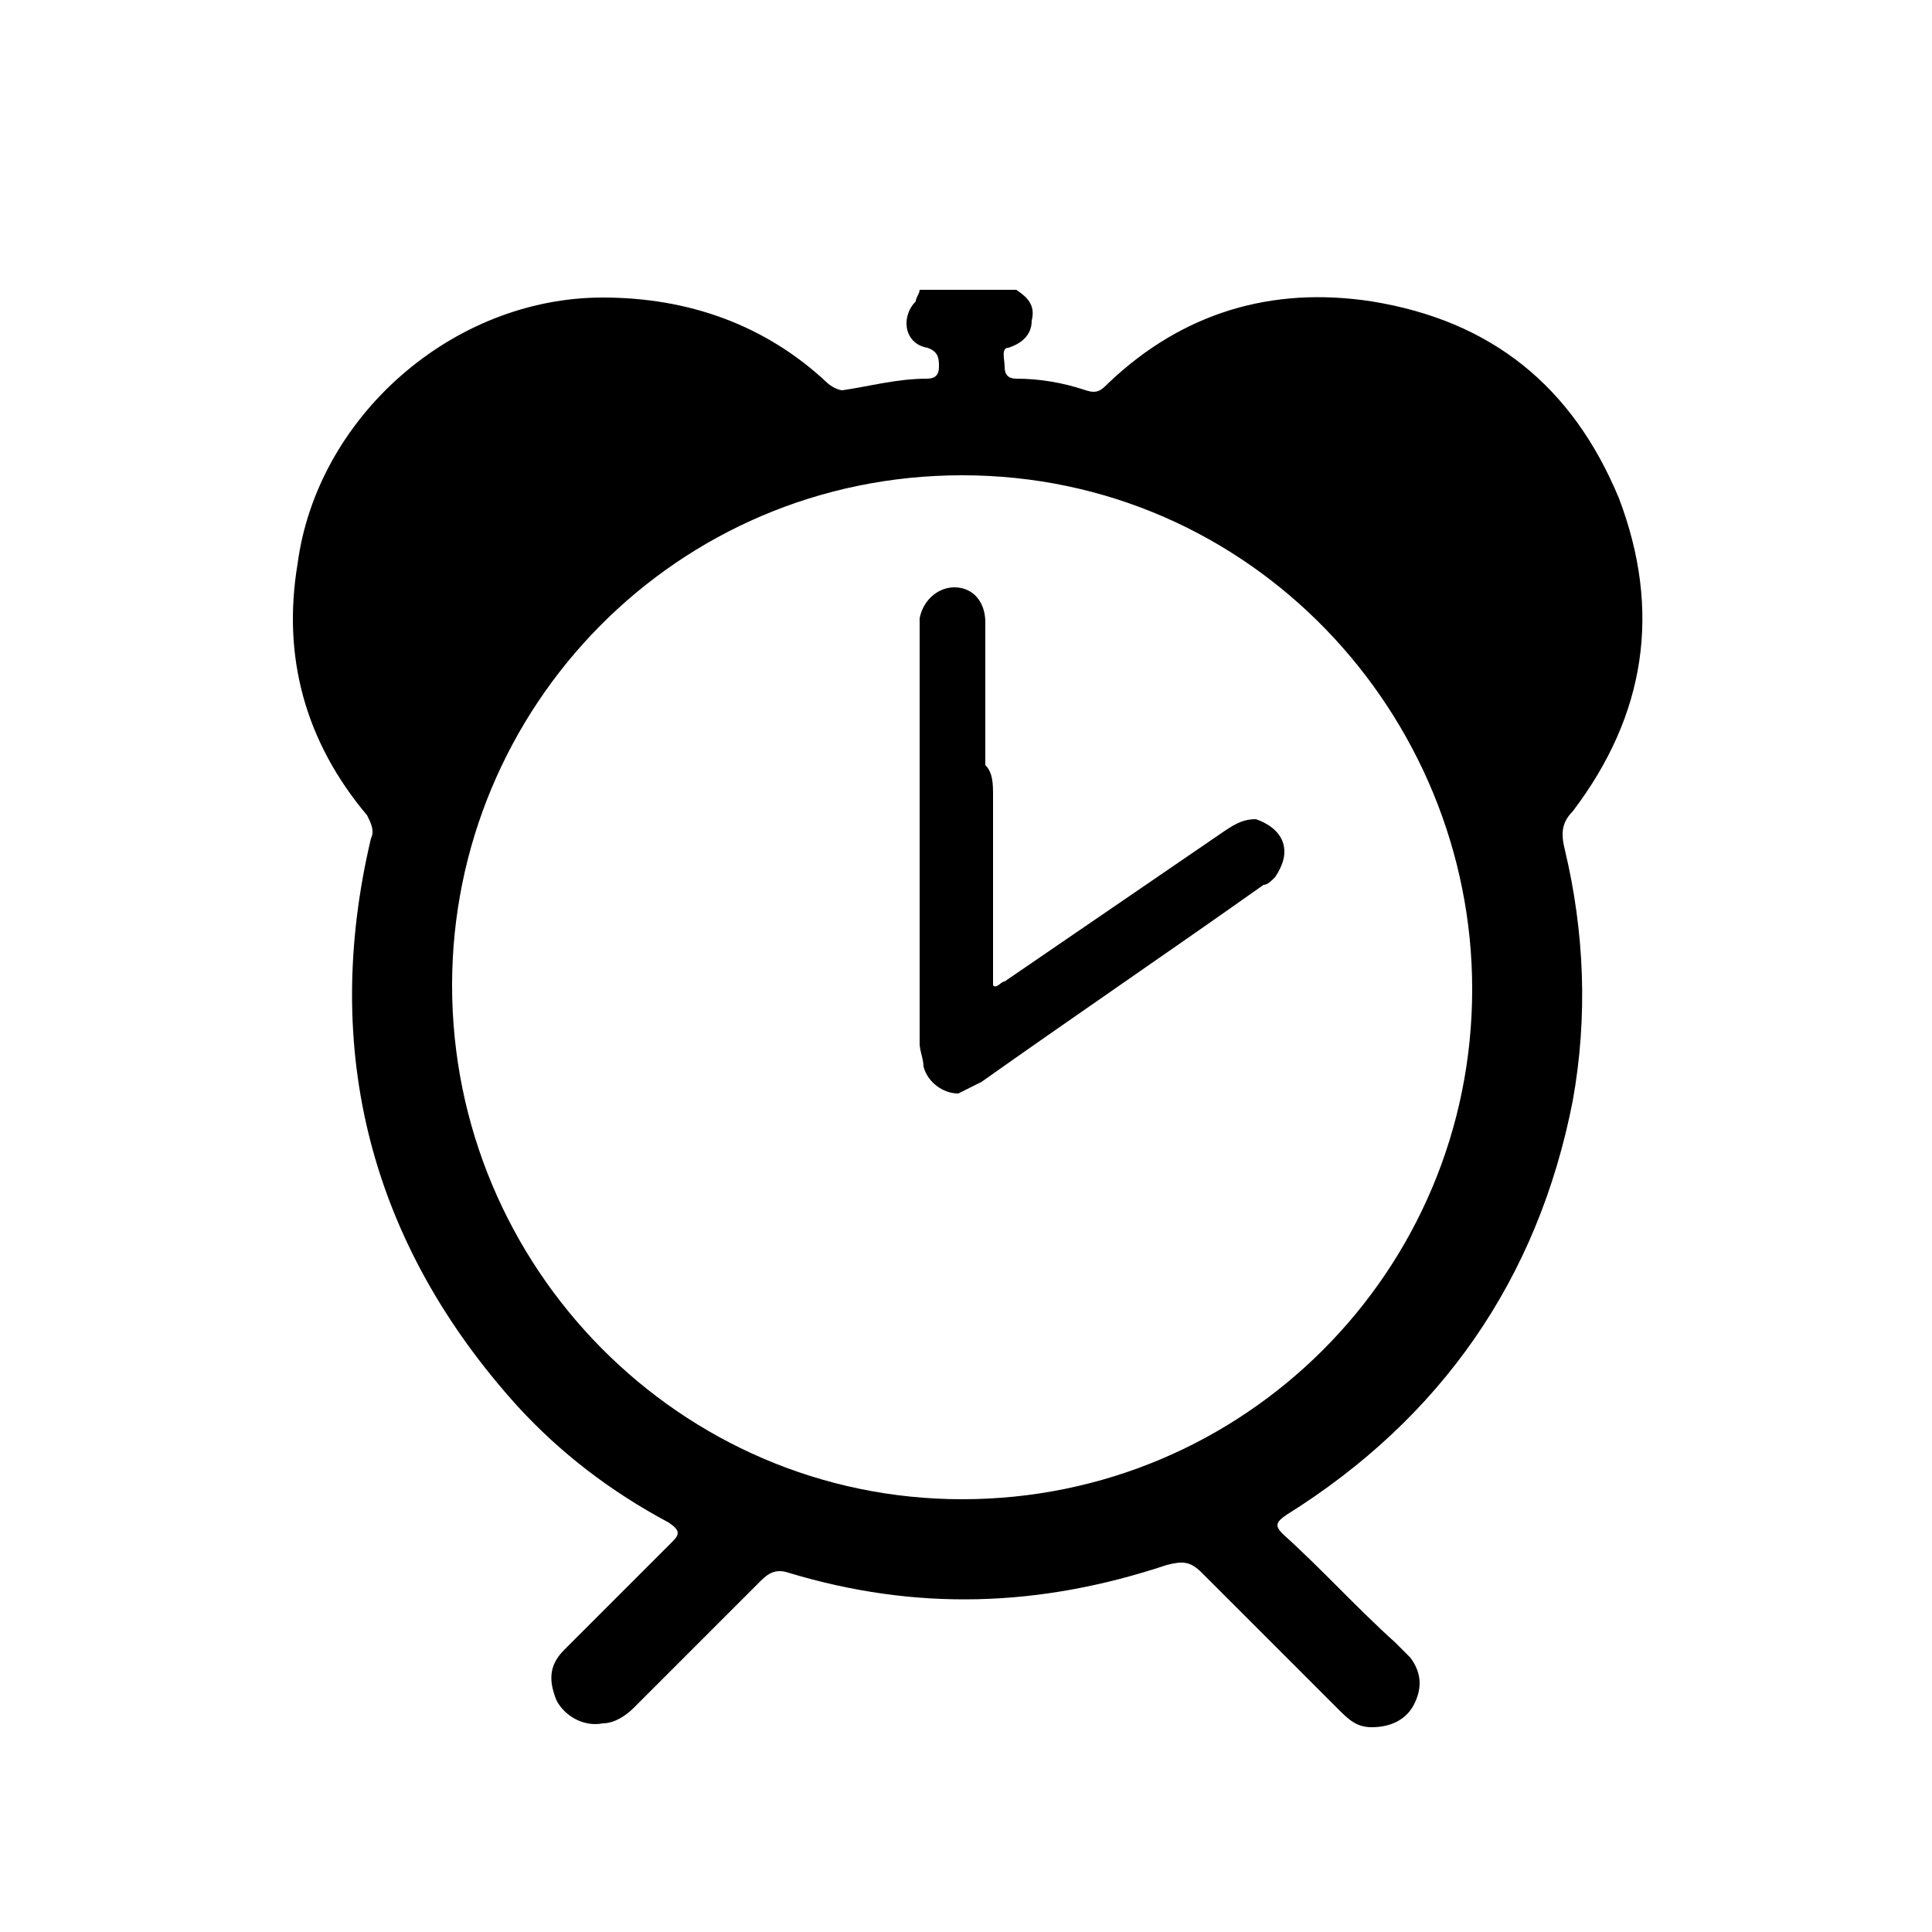
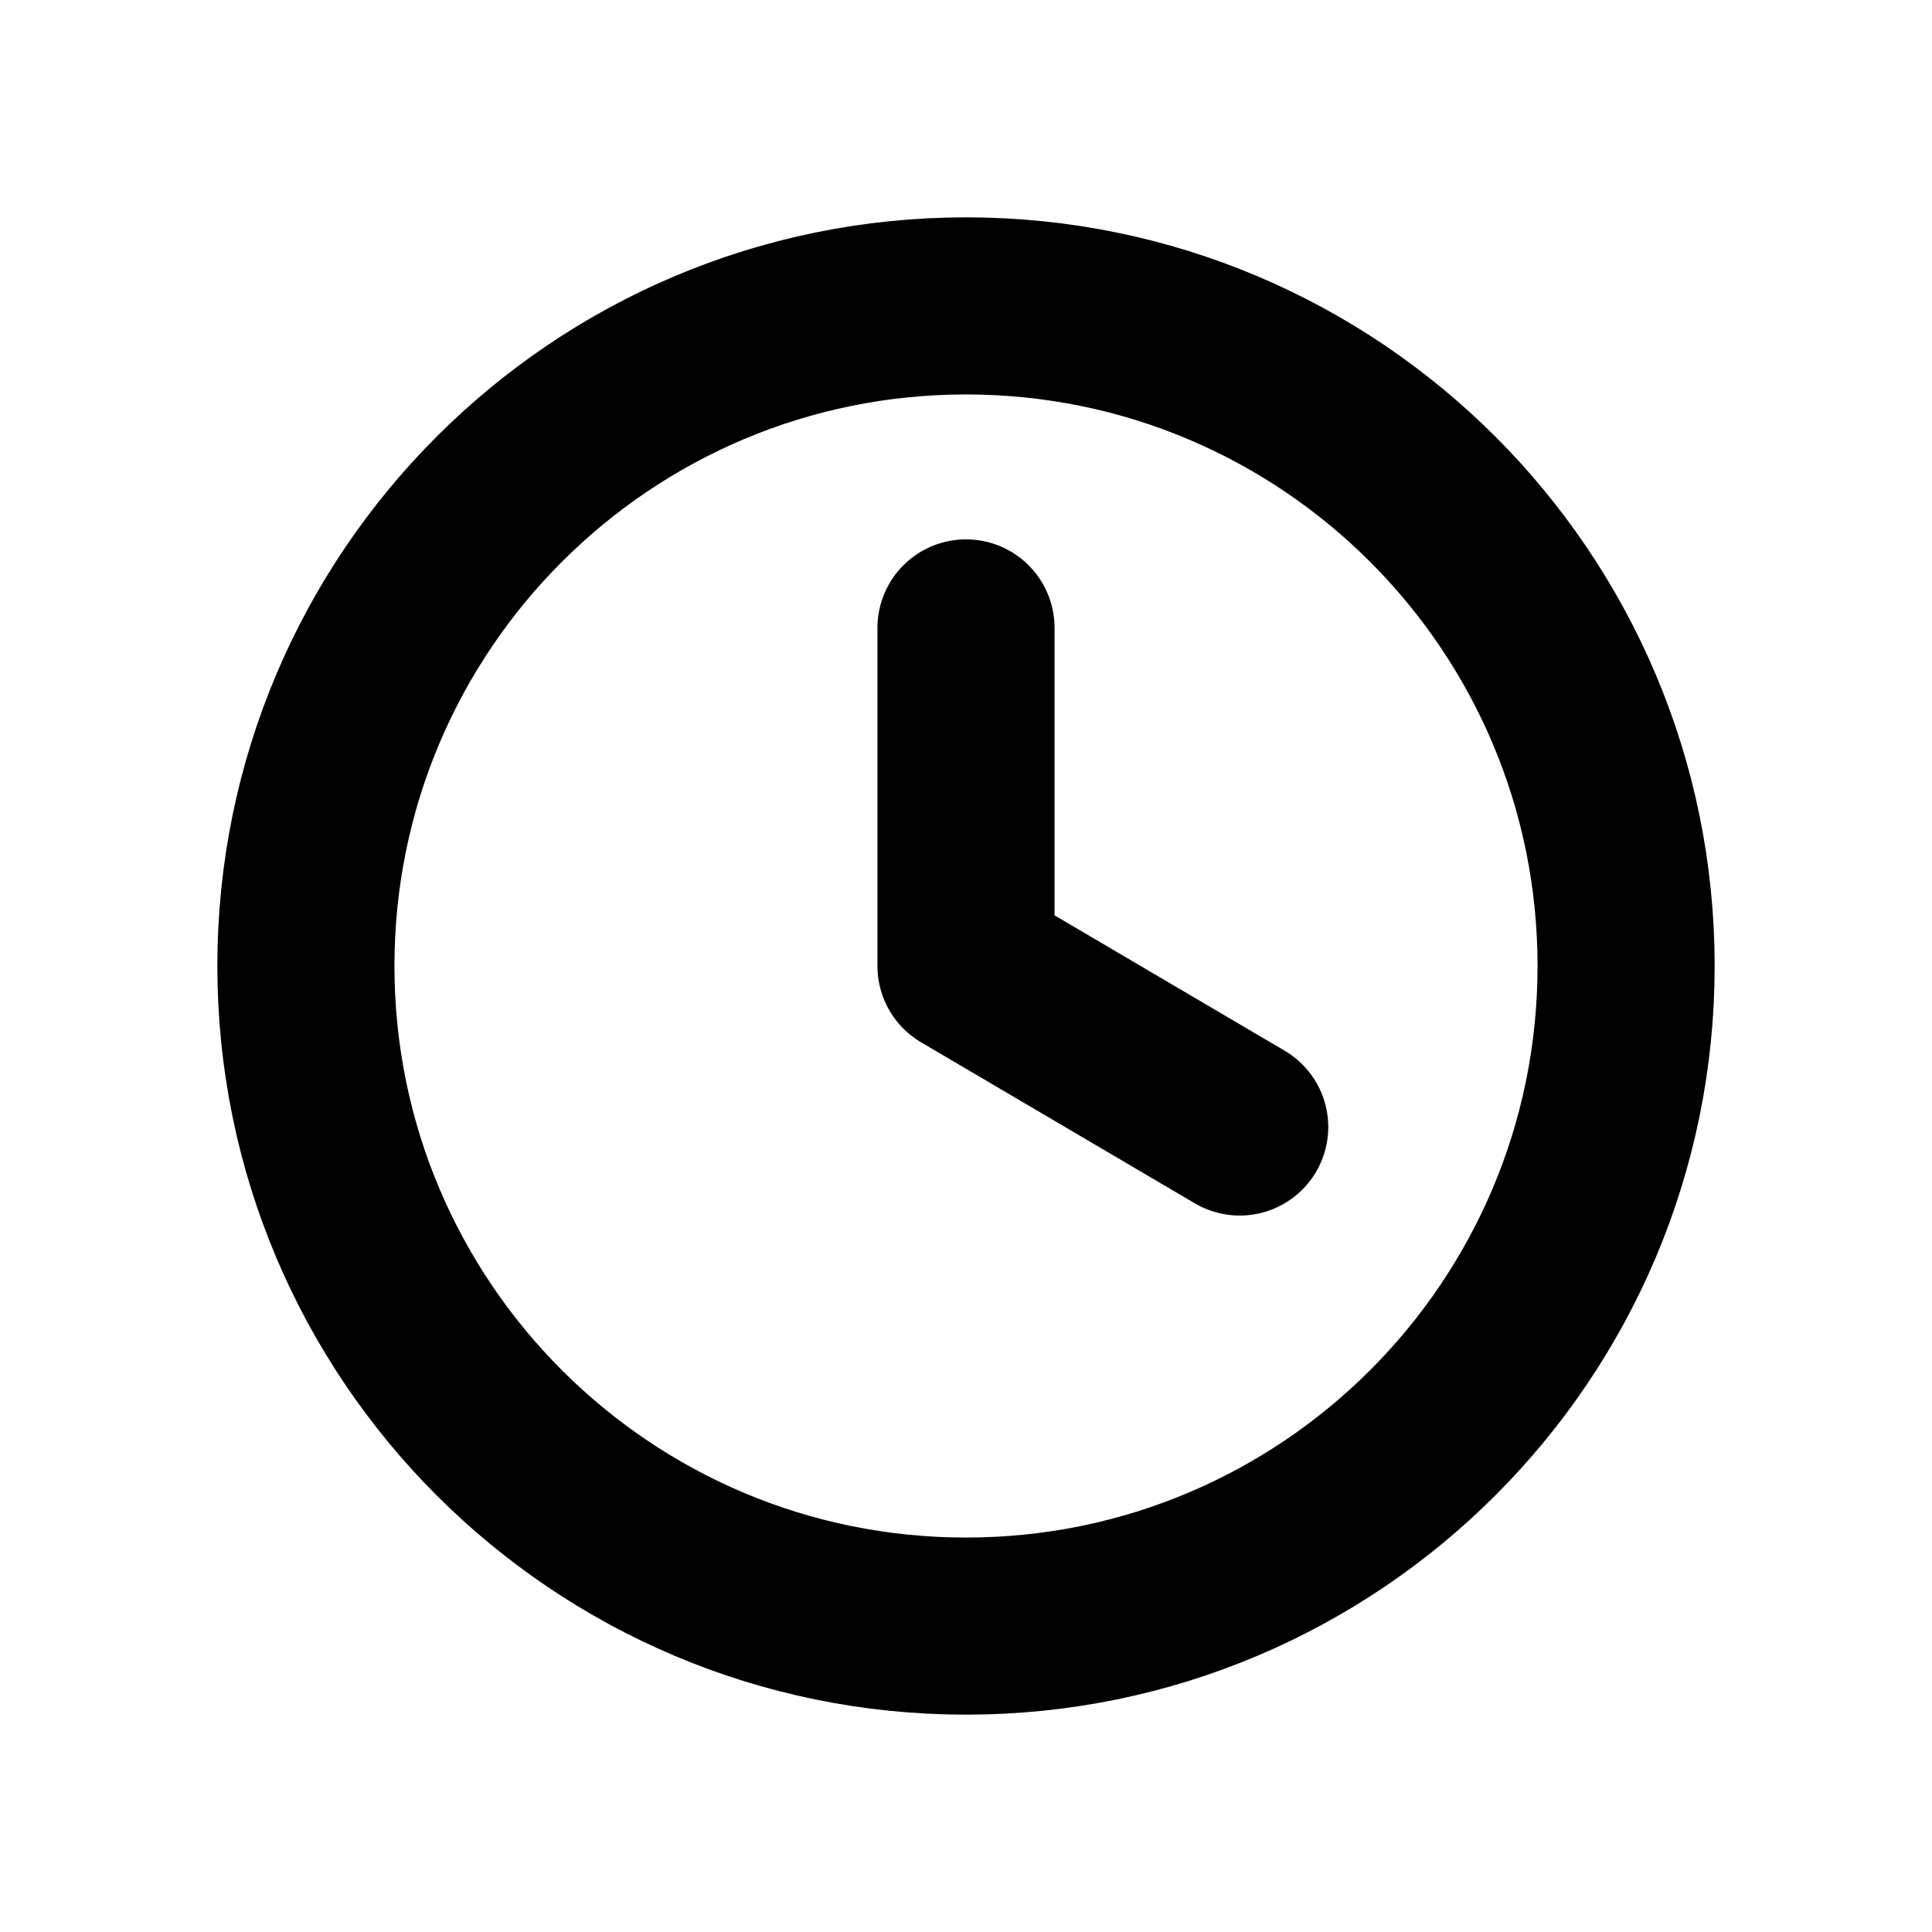
- <svg xmlns="http://www.w3.org/2000/svg" version="1.1" id="레이어_1" x="0px" y="0px" viewBox="0 0 50 50" style="enable-background:new 0 0 50 50;" xml:space="preserve">
-   <g>
-     <path d="M23.8,7.5c0.8,0,1.7,0,2.5,0c0.3,0.2,0.5,0.4,0.4,0.8c0,0.4-0.3,0.6-0.6,0.7C25.9,9,26,9.3,26,9.5c0,0.2,0.1,0.3,0.3,0.3   c0.6,0,1.2,0.1,1.8,0.3c0.3,0.1,0.4,0,0.6-0.2c1.9-1.8,4.2-2.5,6.8-2.1c3.1,0.5,5.2,2.2,6.4,5.1c1.1,2.9,0.7,5.6-1.2,8.1   c-0.3,0.3-0.3,0.6-0.2,1c0.5,2.1,0.6,4.3,0.2,6.5c-0.9,4.6-3.4,8.2-7.4,10.7c-0.3,0.2-0.3,0.3-0.1,0.5c1,0.9,1.9,1.9,2.9,2.8   c0.1,0.1,0.3,0.3,0.4,0.4c0.3,0.4,0.3,0.8,0.1,1.2c-0.2,0.4-0.6,0.6-1.1,0.6c-0.4,0-0.6-0.2-0.9-0.5c-1.2-1.2-2.3-2.3-3.5-3.5   c-0.3-0.3-0.5-0.3-0.9-0.2c-3.3,1.1-6.5,1.2-9.8,0.2c-0.3-0.1-0.5,0-0.7,0.2c-1.1,1.1-2.2,2.2-3.3,3.3c-0.2,0.2-0.5,0.4-0.8,0.4   c-0.5,0.1-1-0.2-1.2-0.6c-0.2-0.5-0.2-0.9,0.2-1.3c0.9-0.9,1.9-1.9,2.8-2.8c0.2-0.2,0.2-0.3-0.1-0.5c-1.5-0.8-2.8-1.8-3.9-3   c-3.8-4.2-5.1-9.2-3.8-14.7c0.1-0.2,0-0.4-0.1-0.6c-1.6-1.9-2.2-4.1-1.8-6.5c0.5-3.8,4-6.9,7.9-6.9c2.2,0,4.2,0.7,5.8,2.2   c0.1,0.1,0.3,0.2,0.4,0.2c0.7-0.1,1.4-0.3,2.2-0.3c0.2,0,0.3-0.1,0.3-0.3c0-0.2,0-0.4-0.3-0.5c-0.6-0.1-0.7-0.8-0.3-1.2   C23.7,7.7,23.8,7.6,23.8,7.5z M24.9,38.8c7.3,0,13.2-5.9,13.2-13.2c0-7.1-5.7-13.3-13.2-13.3c-7.4,0-13.2,6-13.2,13.2   C11.7,32.8,17.6,38.8,24.9,38.8z" />
-     <path d="M25.7,20.6c0,1.5,0,3,0,4.6c0,0.1,0,0.2,0,0.3c0.1,0.1,0.2-0.1,0.3-0.1c1.9-1.3,3.8-2.6,5.7-3.9c0.3-0.2,0.5-0.3,0.8-0.3   c0.3,0.1,0.6,0.3,0.7,0.6c0.1,0.3,0,0.6-0.2,0.9c-0.1,0.1-0.2,0.2-0.3,0.2c-2.4,1.7-4.9,3.4-7.3,5.1c-0.2,0.1-0.4,0.2-0.6,0.3   c-0.4,0-0.8-0.3-0.9-0.7c0-0.2-0.1-0.4-0.1-0.6c0-3.5,0-7,0-10.5c0-0.2,0-0.4,0-0.5c0.1-0.5,0.5-0.8,0.9-0.8c0.5,0,0.8,0.4,0.8,0.9   c0,1.2,0,2.4,0,3.7C25.7,20,25.7,20.3,25.7,20.6z" />
-   </g>
+ <svg xmlns="http://www.w3.org/2000/svg" viewBox="0 0 24 24" fill="none" stroke="#000" stroke-width="2.2" stroke-linecap="round" stroke-linejoin="round">
+   <circle cx="12" cy="12" r="8.2" />
+   <path d="M12 7.8V12l3.4 2" />
</svg>
